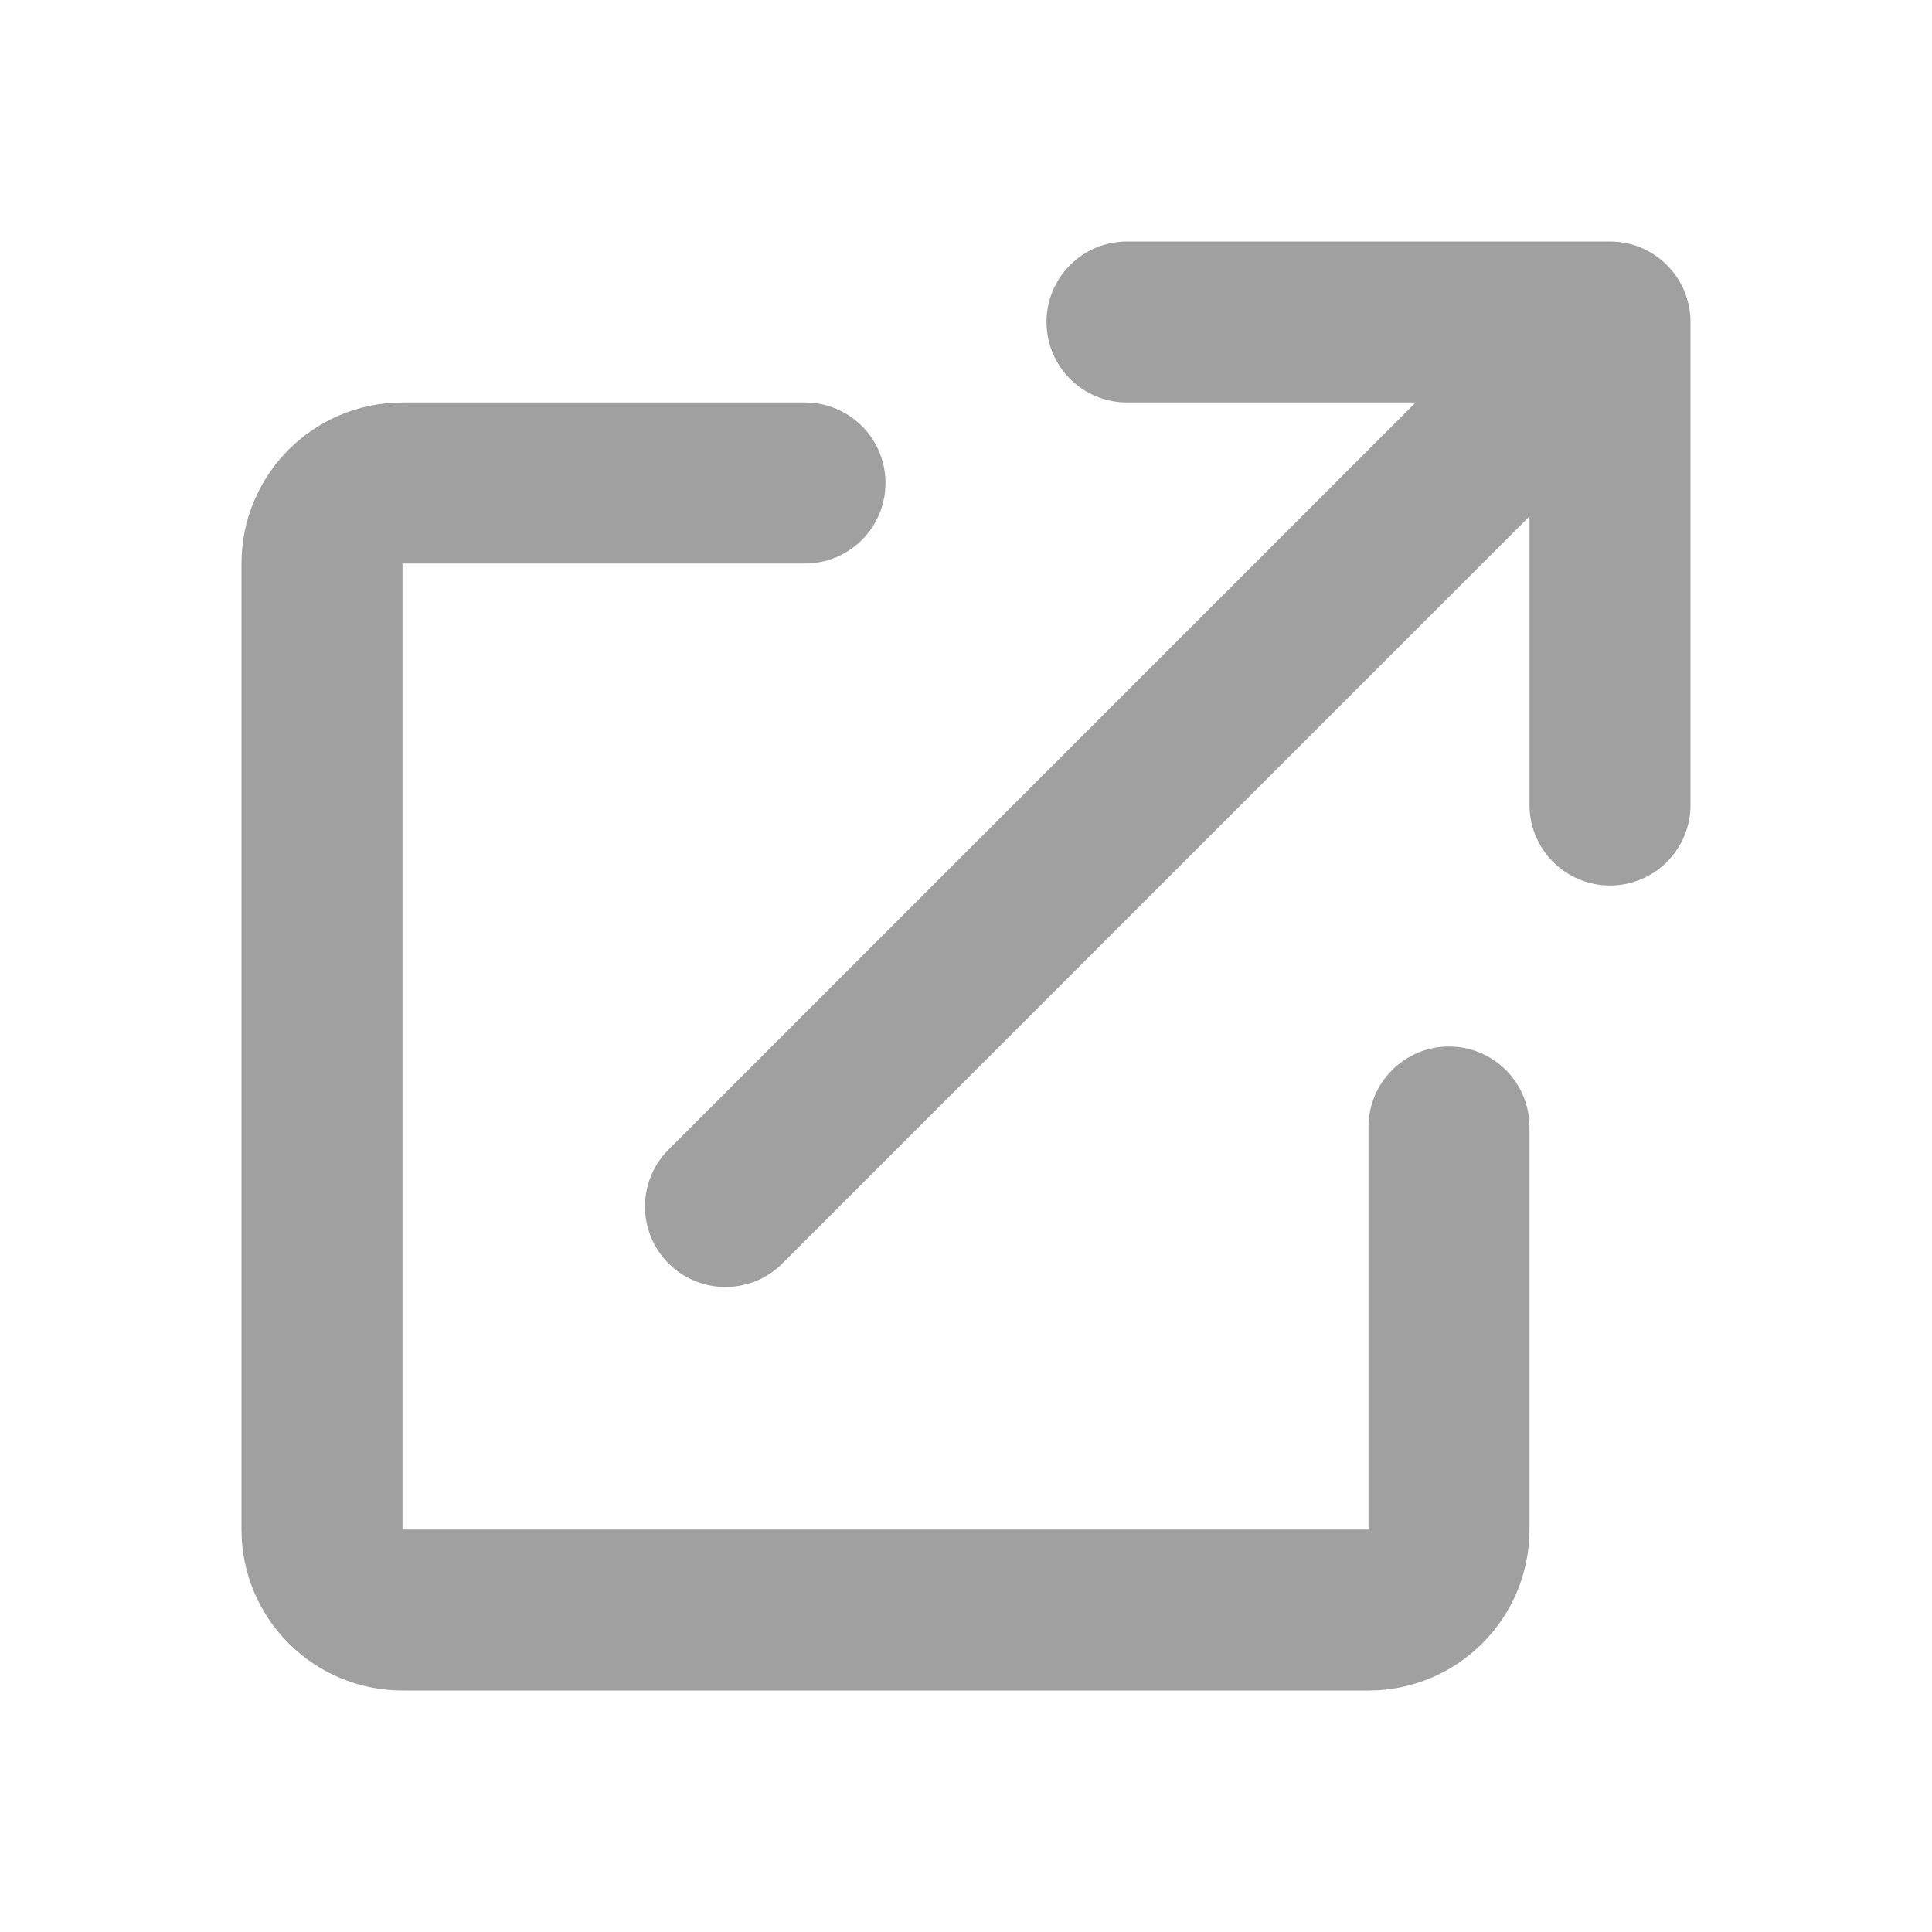
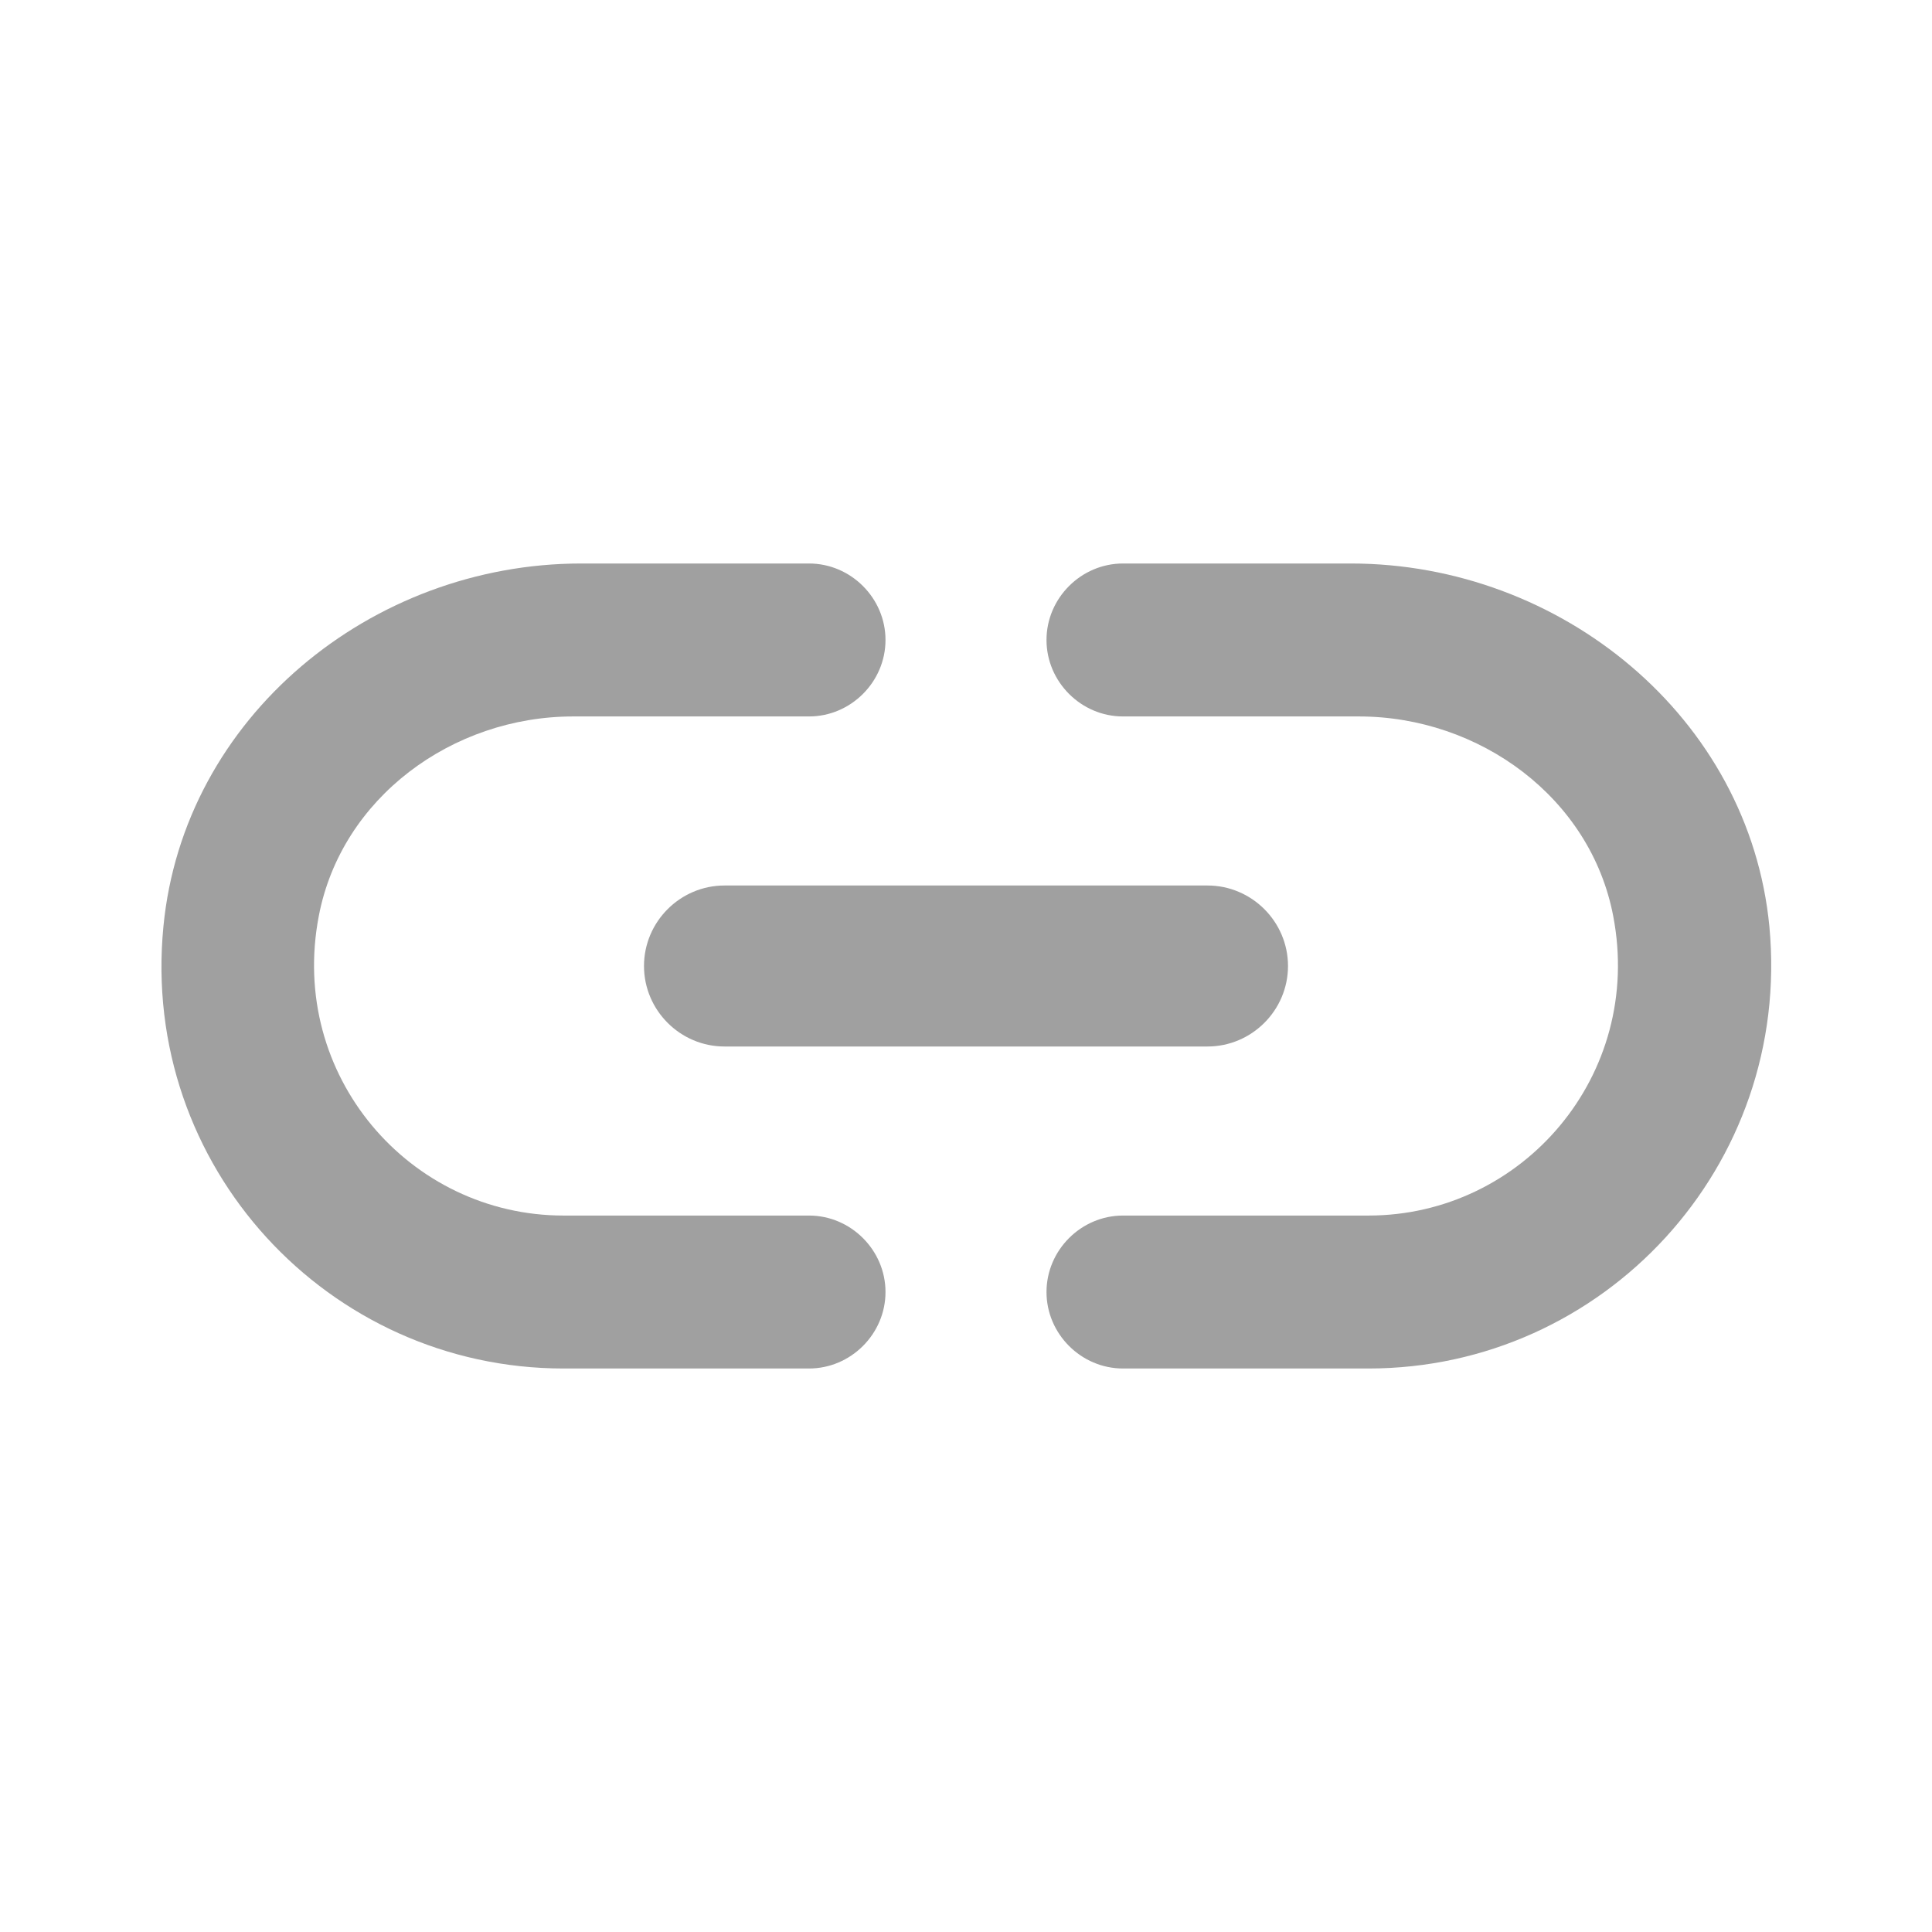
- <svg xmlns="http://www.w3.org/2000/svg" width="24" height="24" viewBox="0 0 24 24" fill="none">
-   <path d="M14 5a1 1 0 1 1 0-2h6a1 1 0 0 1 1 1v6a1 1 0 1 1-2 0V6.414l-9.293 9.293a1 1 0 0 1-1.414-1.414L17.586 5H14zM3 7a2 2 0 0 1 2-2h5a1 1 0 1 1 0 2H5v12h12v-5a1 1 0 1 1 2 0v5a2 2 0 0 1-2 2H5a2 2 0 0 1-2-2V7z" fill="#a0a0a0" />
+ <svg xmlns="http://www.w3.org/2000/svg" height="24" viewBox="0 0 24 24" width="24" fill="#a0a0a0">
+   <path d="M0 0h24v24H0V0z" fill="none" />
+   <path d="M3.96 11.38C4.24 9.91 5.62 8.9 7.12 8.9h2.93c.52 0 .95-.43.95-.95S10.57 7 10.05 7H7.22c-2.61 0-4.94 1.91-5.19 4.51C1.74 14.49 4.08 17 7 17h3.05c.52 0 .95-.43.95-.95s-.43-.95-.95-.95H7c-1.91 0-3.42-1.74-3.04-3.72zM9 13h6c.55 0 1-.45 1-1s-.45-1-1-1H9c-.55 0-1 .45-1 1s.45 1 1 1zm7.78-6h-2.83c-.52 0-.95.43-.95.95s.43.95.95.95h2.93c1.5 0 2.88 1.01 3.16 2.48.38 1.98-1.13 3.72-3.04 3.72h-3.05c-.52 0-.95.43-.95.95s.43.95.95.95H17c2.92 0 5.26-2.51 4.98-5.49-.25-2.6-2.59-4.51-5.2-4.51z" />
</svg>
